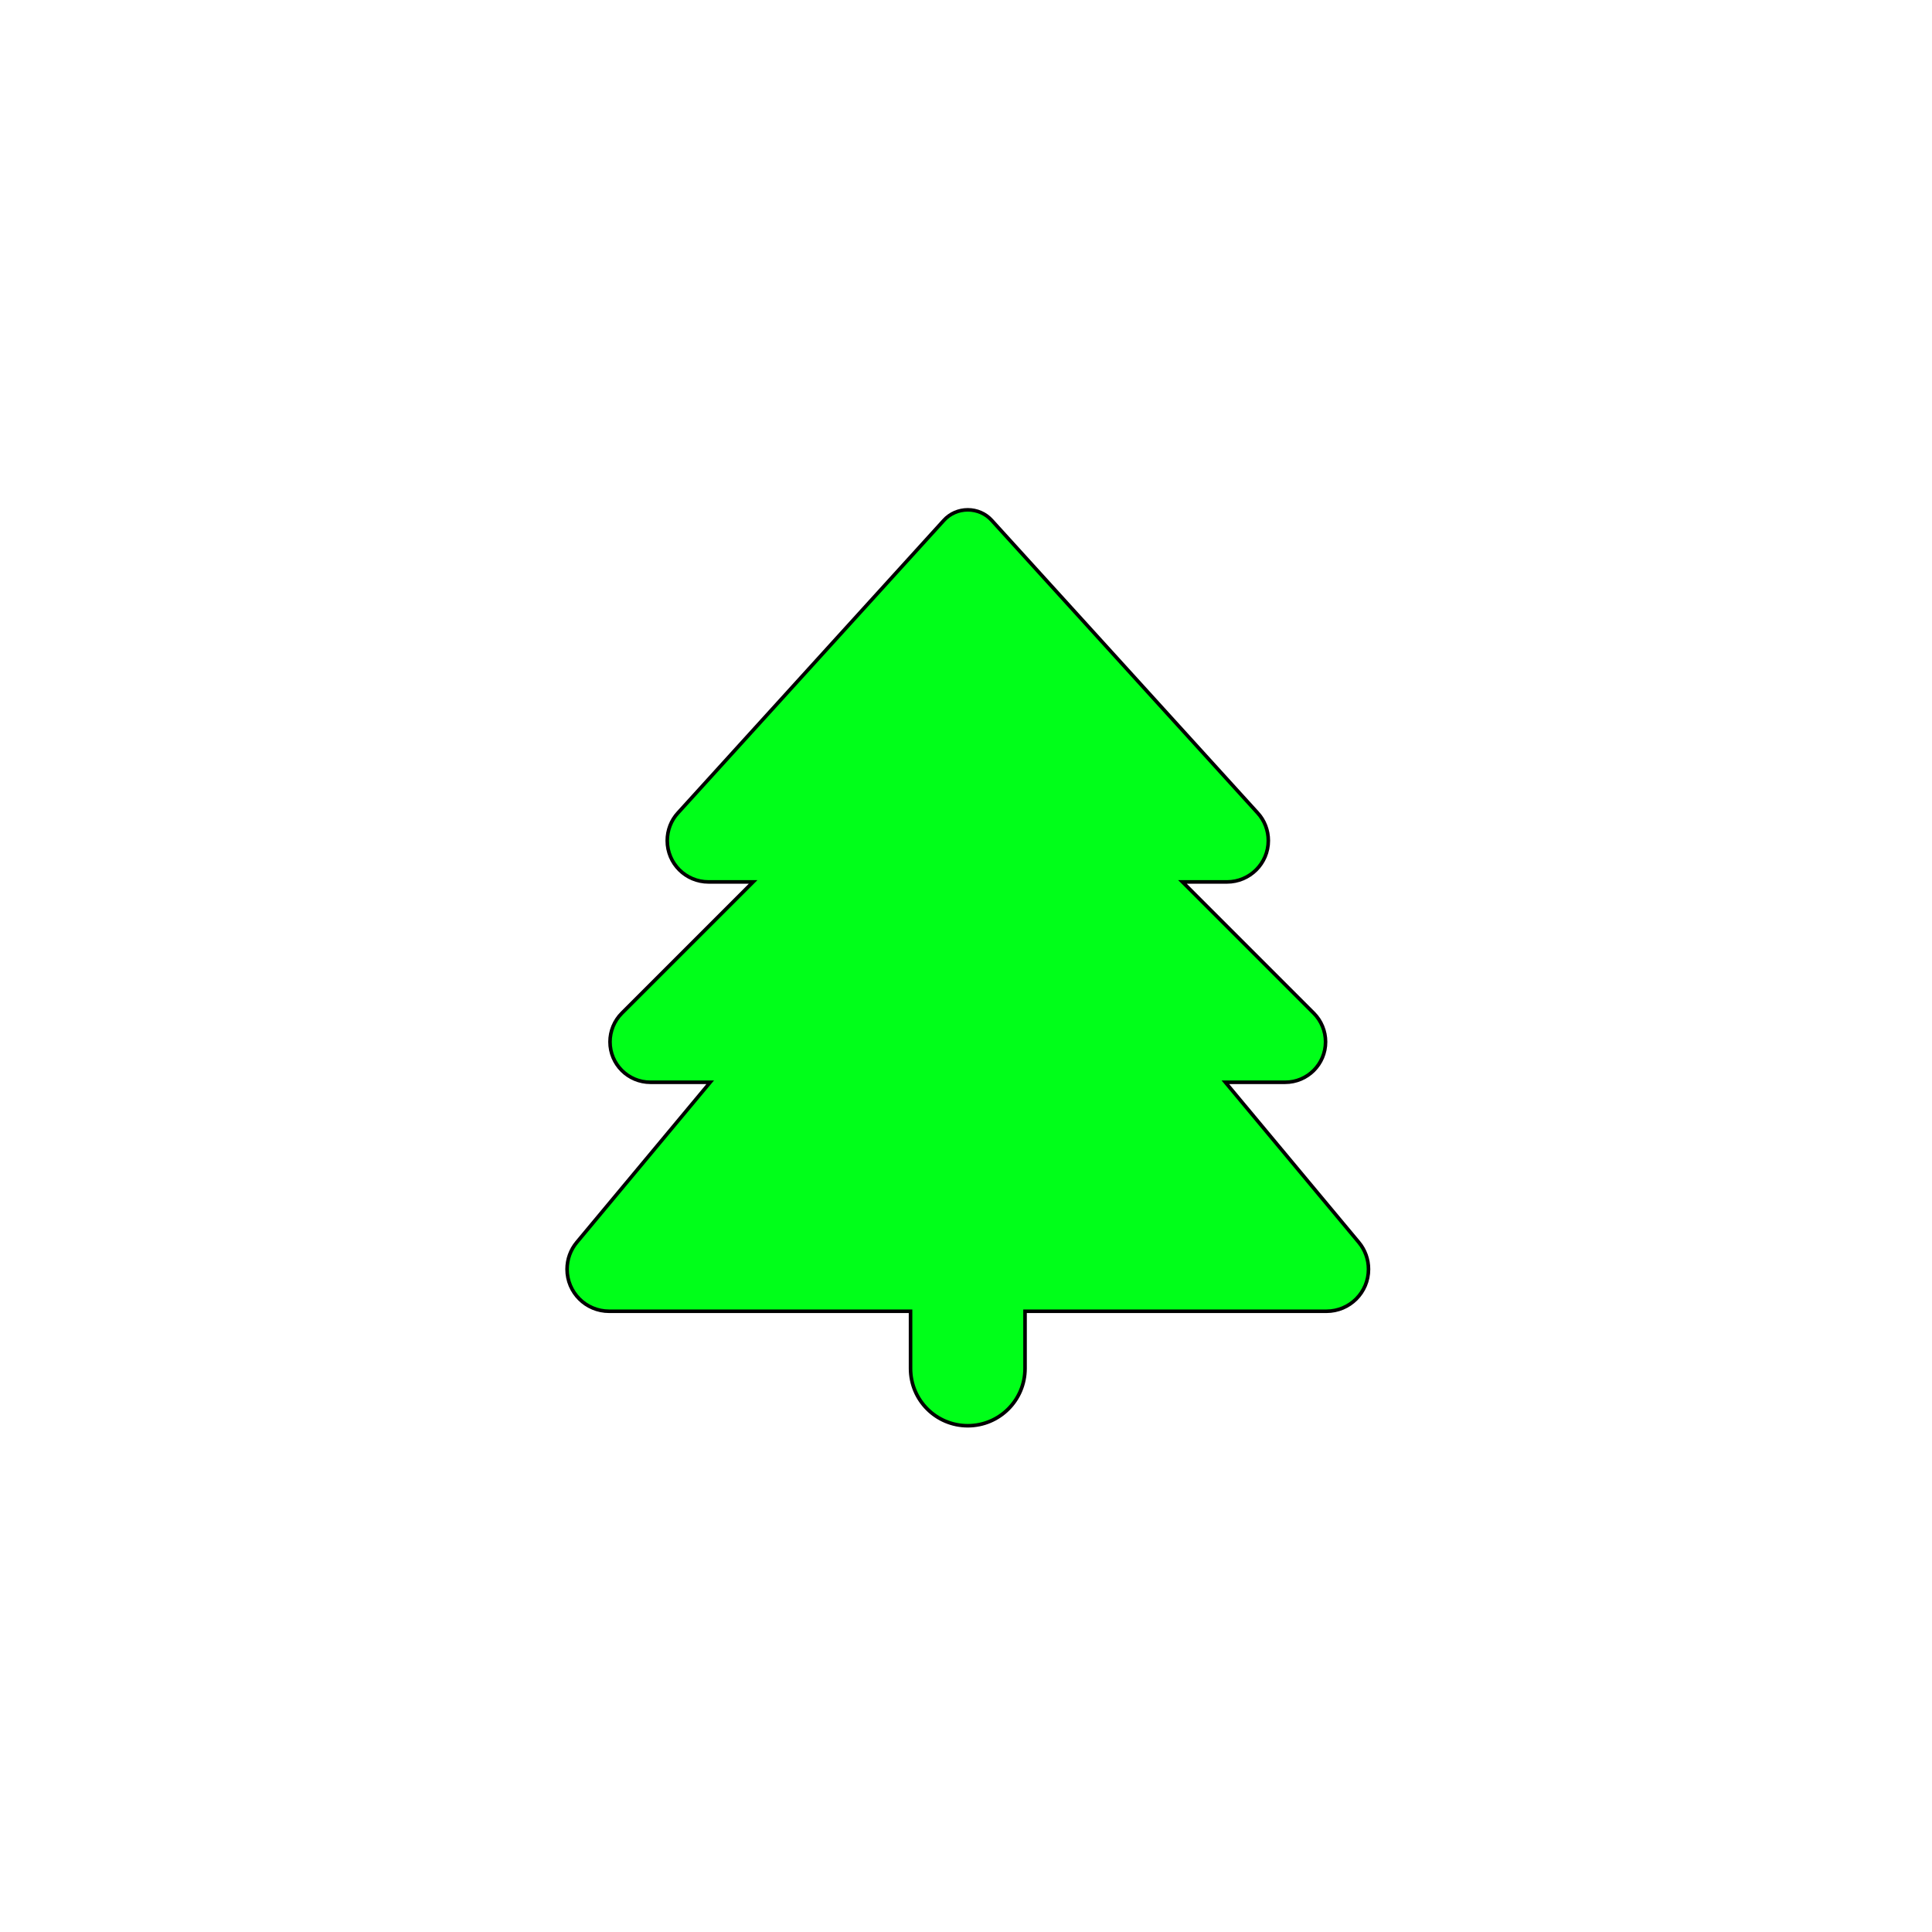
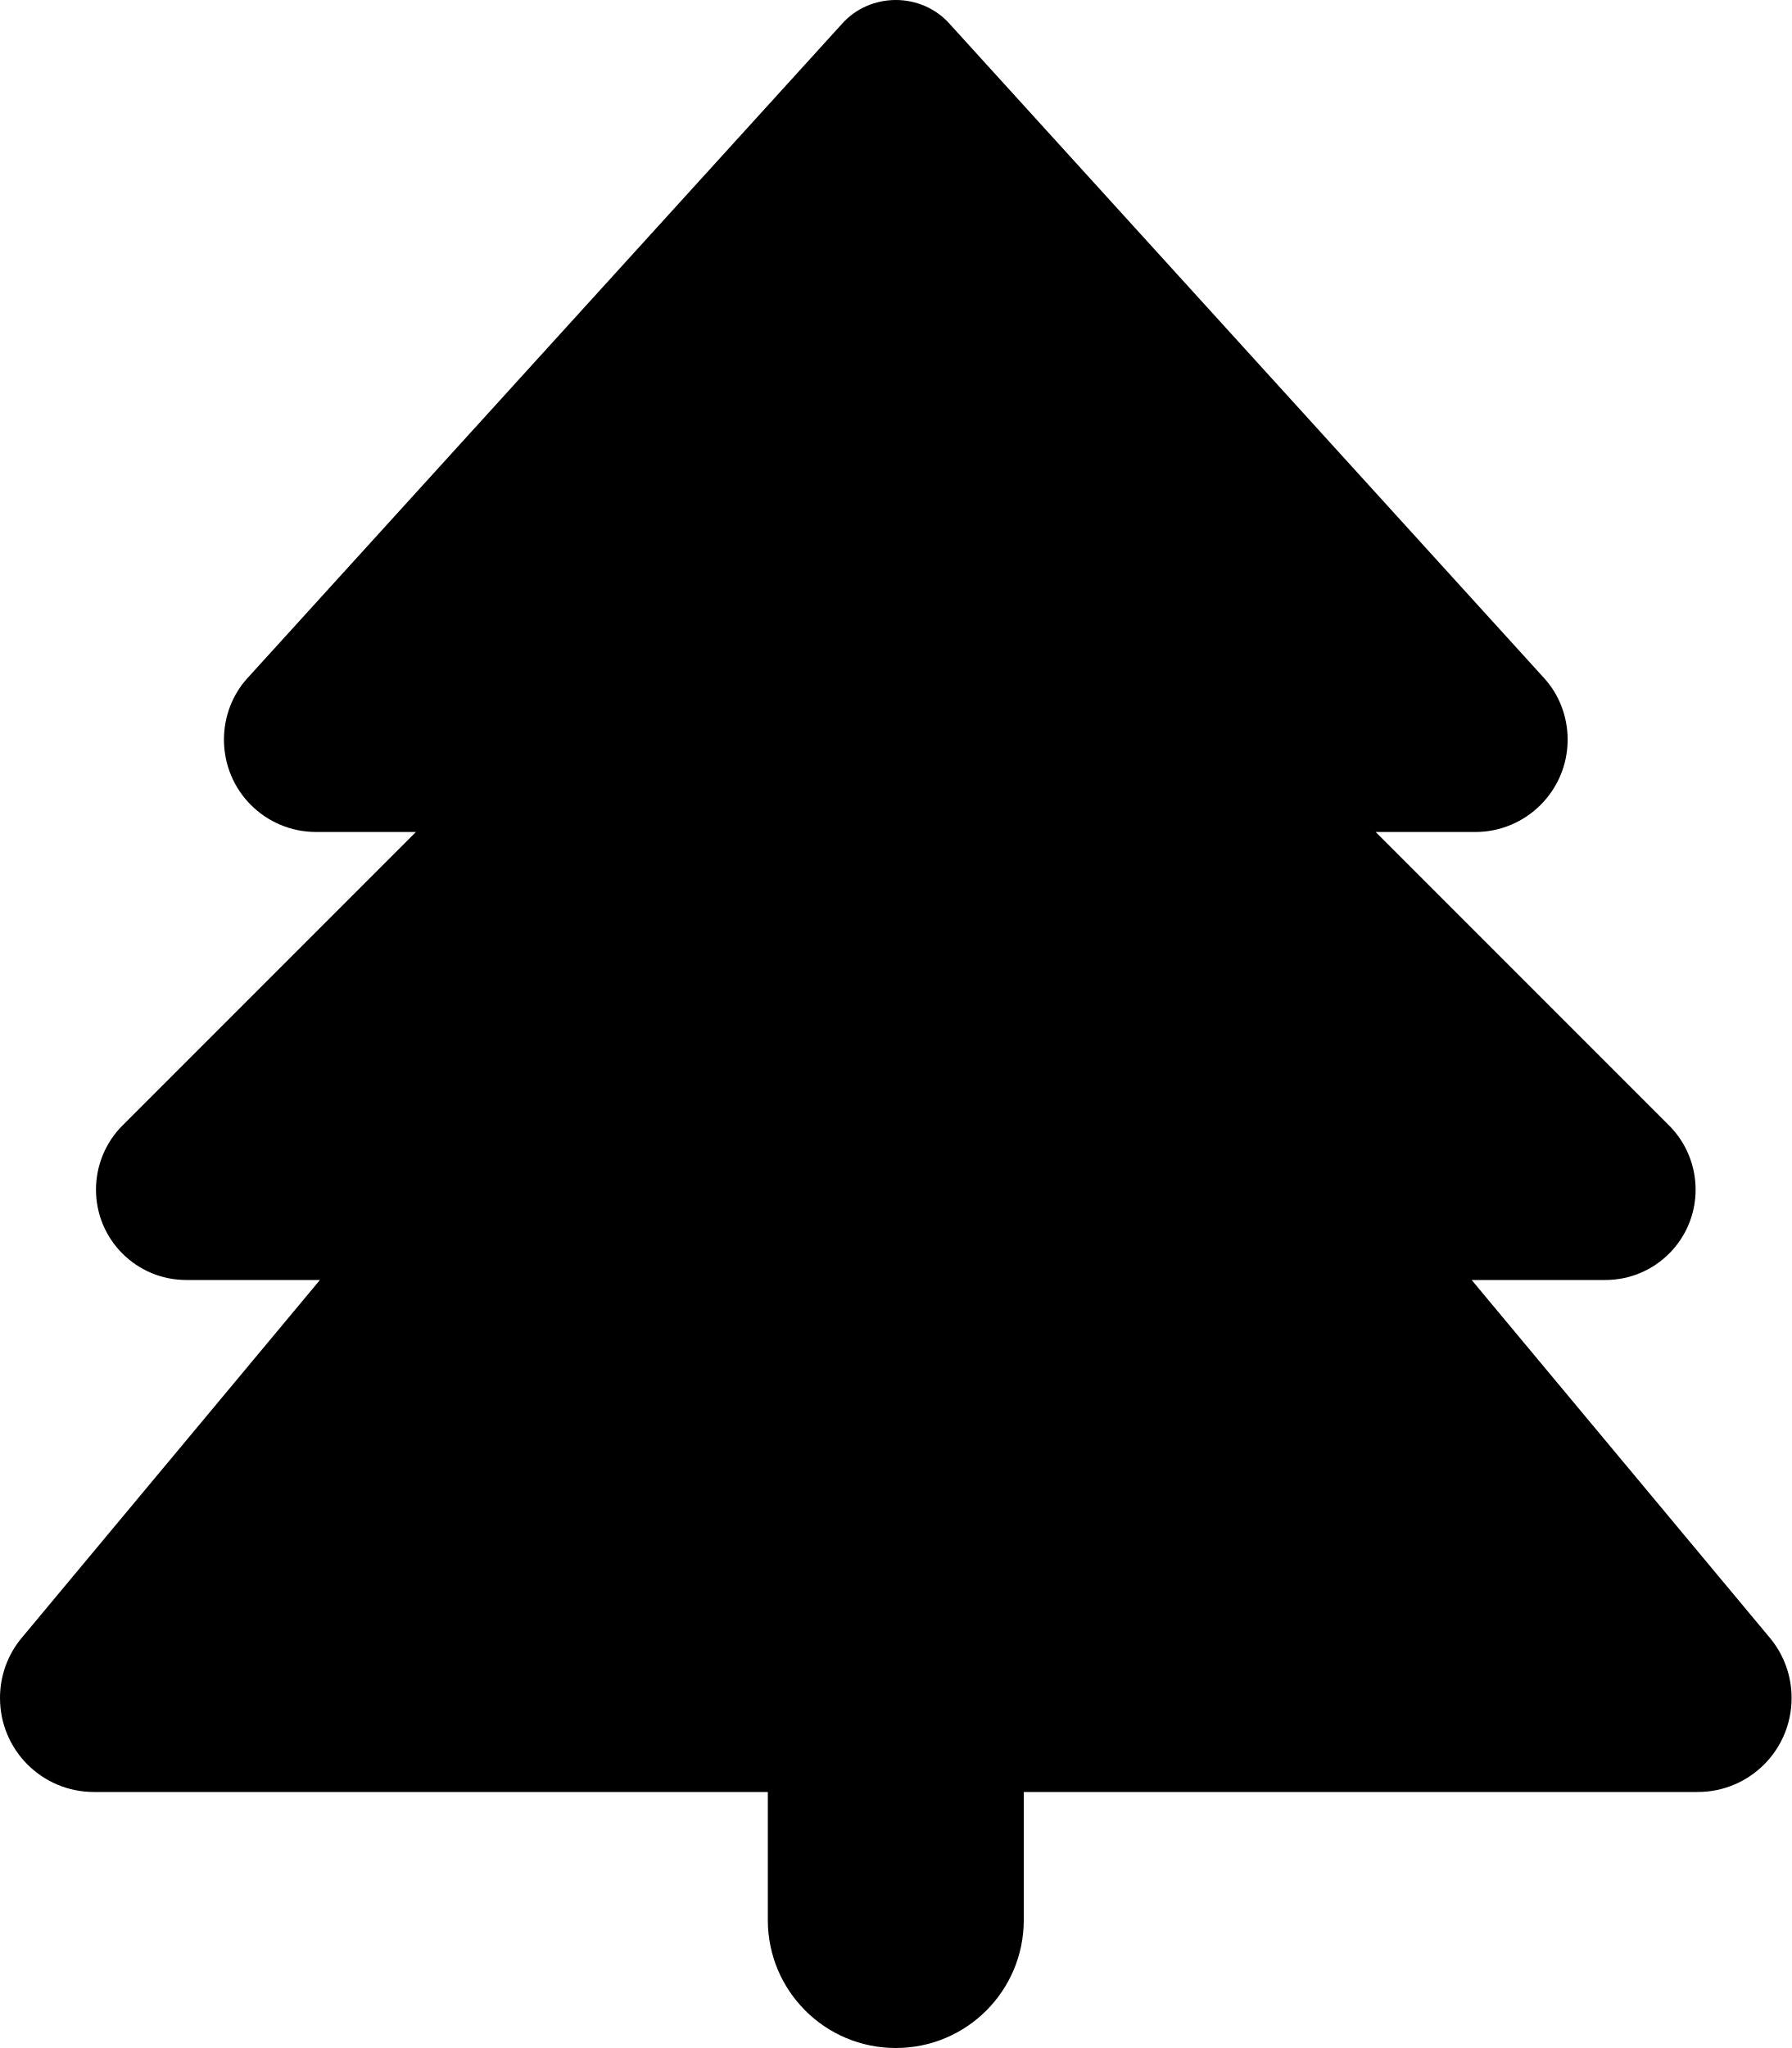
- <svg xmlns="http://www.w3.org/2000/svg" version="1.1" width="1080" height="1080" viewBox="0 0 1080 1080" xml:space="preserve">
-   <defs>
- </defs>
-   <rect x="0" y="0" width="100%" height="100%" fill="transparent" />
-   <g transform="matrix(1 0 0 1 540 540)" id="9de24dbc-cae5-4dde-92e9-318c6f0617b6">
-     <rect style="stroke: none; stroke-width: 1; stroke-dasharray: none; stroke-linecap: butt; stroke-dashoffset: 0; stroke-linejoin: miter; stroke-miterlimit: 4; fill: rgb(255,255,255); fill-rule: nonzero; opacity: 1; visibility: hidden;" vector-effect="non-scaling-stroke" x="-540" y="-540" rx="0" ry="0" width="1080" height="1080" />
-   </g>
-   <g transform="matrix(1 0 0 1 540 540)" id="306fc666-b2d7-41a8-82dc-ec6891540ac5">
- </g>
-   <g transform="matrix(1 0 0 1 541 541)" id="7dc43f62-742b-4fd2-99bf-75bc7ce29d63">
-     <path style="stroke: rgb(0,0,0); stroke-width: 2; stroke-dasharray: none; stroke-linecap: butt; stroke-dashoffset: 0; stroke-linejoin: miter; stroke-miterlimit: 4; fill: rgb(0,255,25); fill-rule: nonzero; opacity: 1;" vector-effect="non-scaling-stroke" transform=" translate(-224, -256)" d="M 210.6 5.9 L 62 169.4 C 58.1 173.6 56 179.2 56 184.9 C 56 197.7 66.3 208 79.1 208 L 104 208 L 30.6 281.4 C 26.4 285.6 24 291.4 24 297.4 C 24 309.9 34.1 320 46.6 320 L 80 320 L 5.4 409.5 C 1.9 413.7 0 419 0 424.5 C 0 437.5 10.5 448 23.5 448 L 192 448 L 192 480 C 192 497.7 206.3 512 224 512 C 241.7 512 256 497.7 256 480 L 256 448 L 424.5 448 C 437.5 448 448 437.5 448 424.5 C 448 419 446.1 413.7 442.6 409.5 L 368 320 L 401.4 320 C 413.9 320 424 309.9 424 297.4 C 424 291.4 421.6 285.6 417.4 281.4 L 344 208 L 368.9 208 C 381.6 208 392 197.7 392 184.9 C 392 179.2 389.9 173.6 386 169.4 L 237.4 5.9 C 234 2.1 229.1 0 224 0 C 218.9 0 214 2.1 210.6 5.9 z" stroke-linecap="round" />
-   </g>
+ <svg xmlns="http://www.w3.org/2000/svg" viewBox="0 0 448 512">
+   <path d="M210.6 5.9L62 169.4c-3.9 4.2-6 9.8-6 15.5C56 197.7 66.3 208 79.1 208H104L30.6 281.4c-4.2 4.2-6.6 10-6.6 16C24 309.9 34.1 320 46.6 320H80L5.4 409.5C1.9 413.7 0 419 0 424.5c0 13 10.5 23.5 23.5 23.5H192v32c0 17.7 14.3 32 32 32s32-14.3 32-32V448H424.5c13 0 23.5-10.5 23.5-23.5c0-5.5-1.9-10.8-5.4-15L368 320h33.4c12.5 0 22.6-10.1 22.6-22.6c0-6-2.4-11.8-6.6-16L344 208h24.9c12.7 0 23.1-10.3 23.1-23.1c0-5.7-2.1-11.3-6-15.5L237.4 5.9C234 2.1 229.1 0 224 0s-10 2.1-13.4 5.9z" />
</svg>
